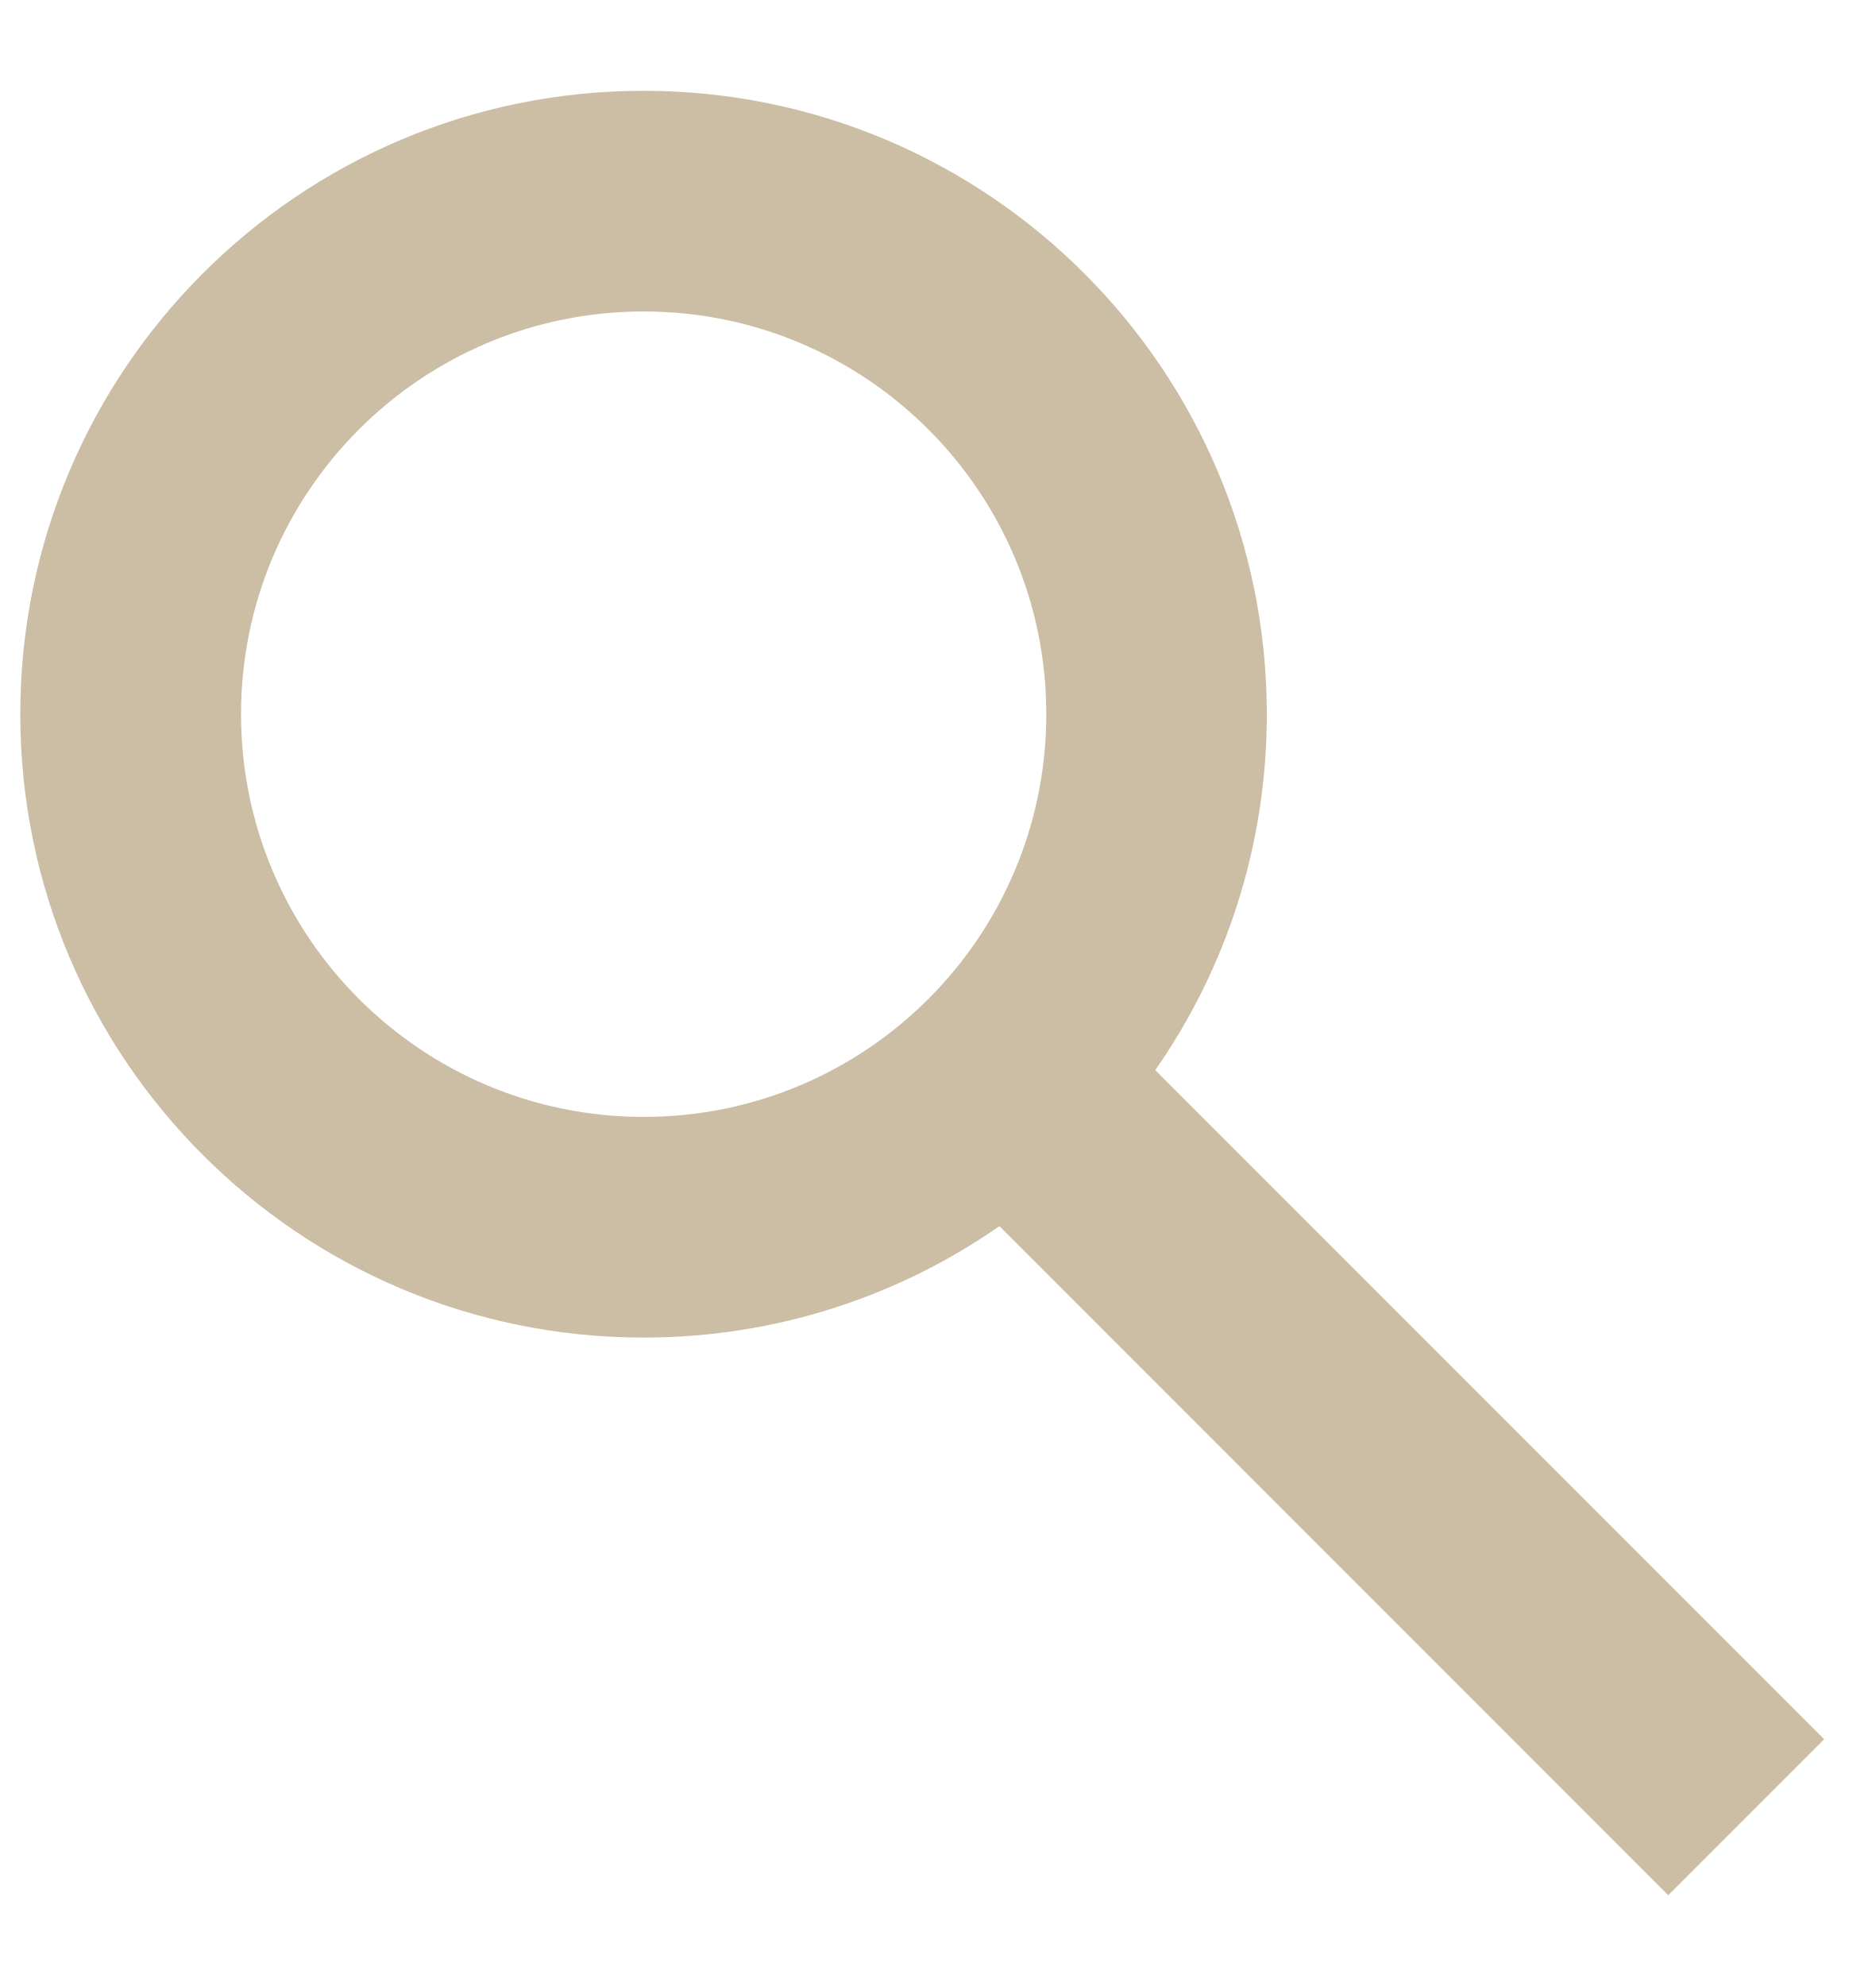
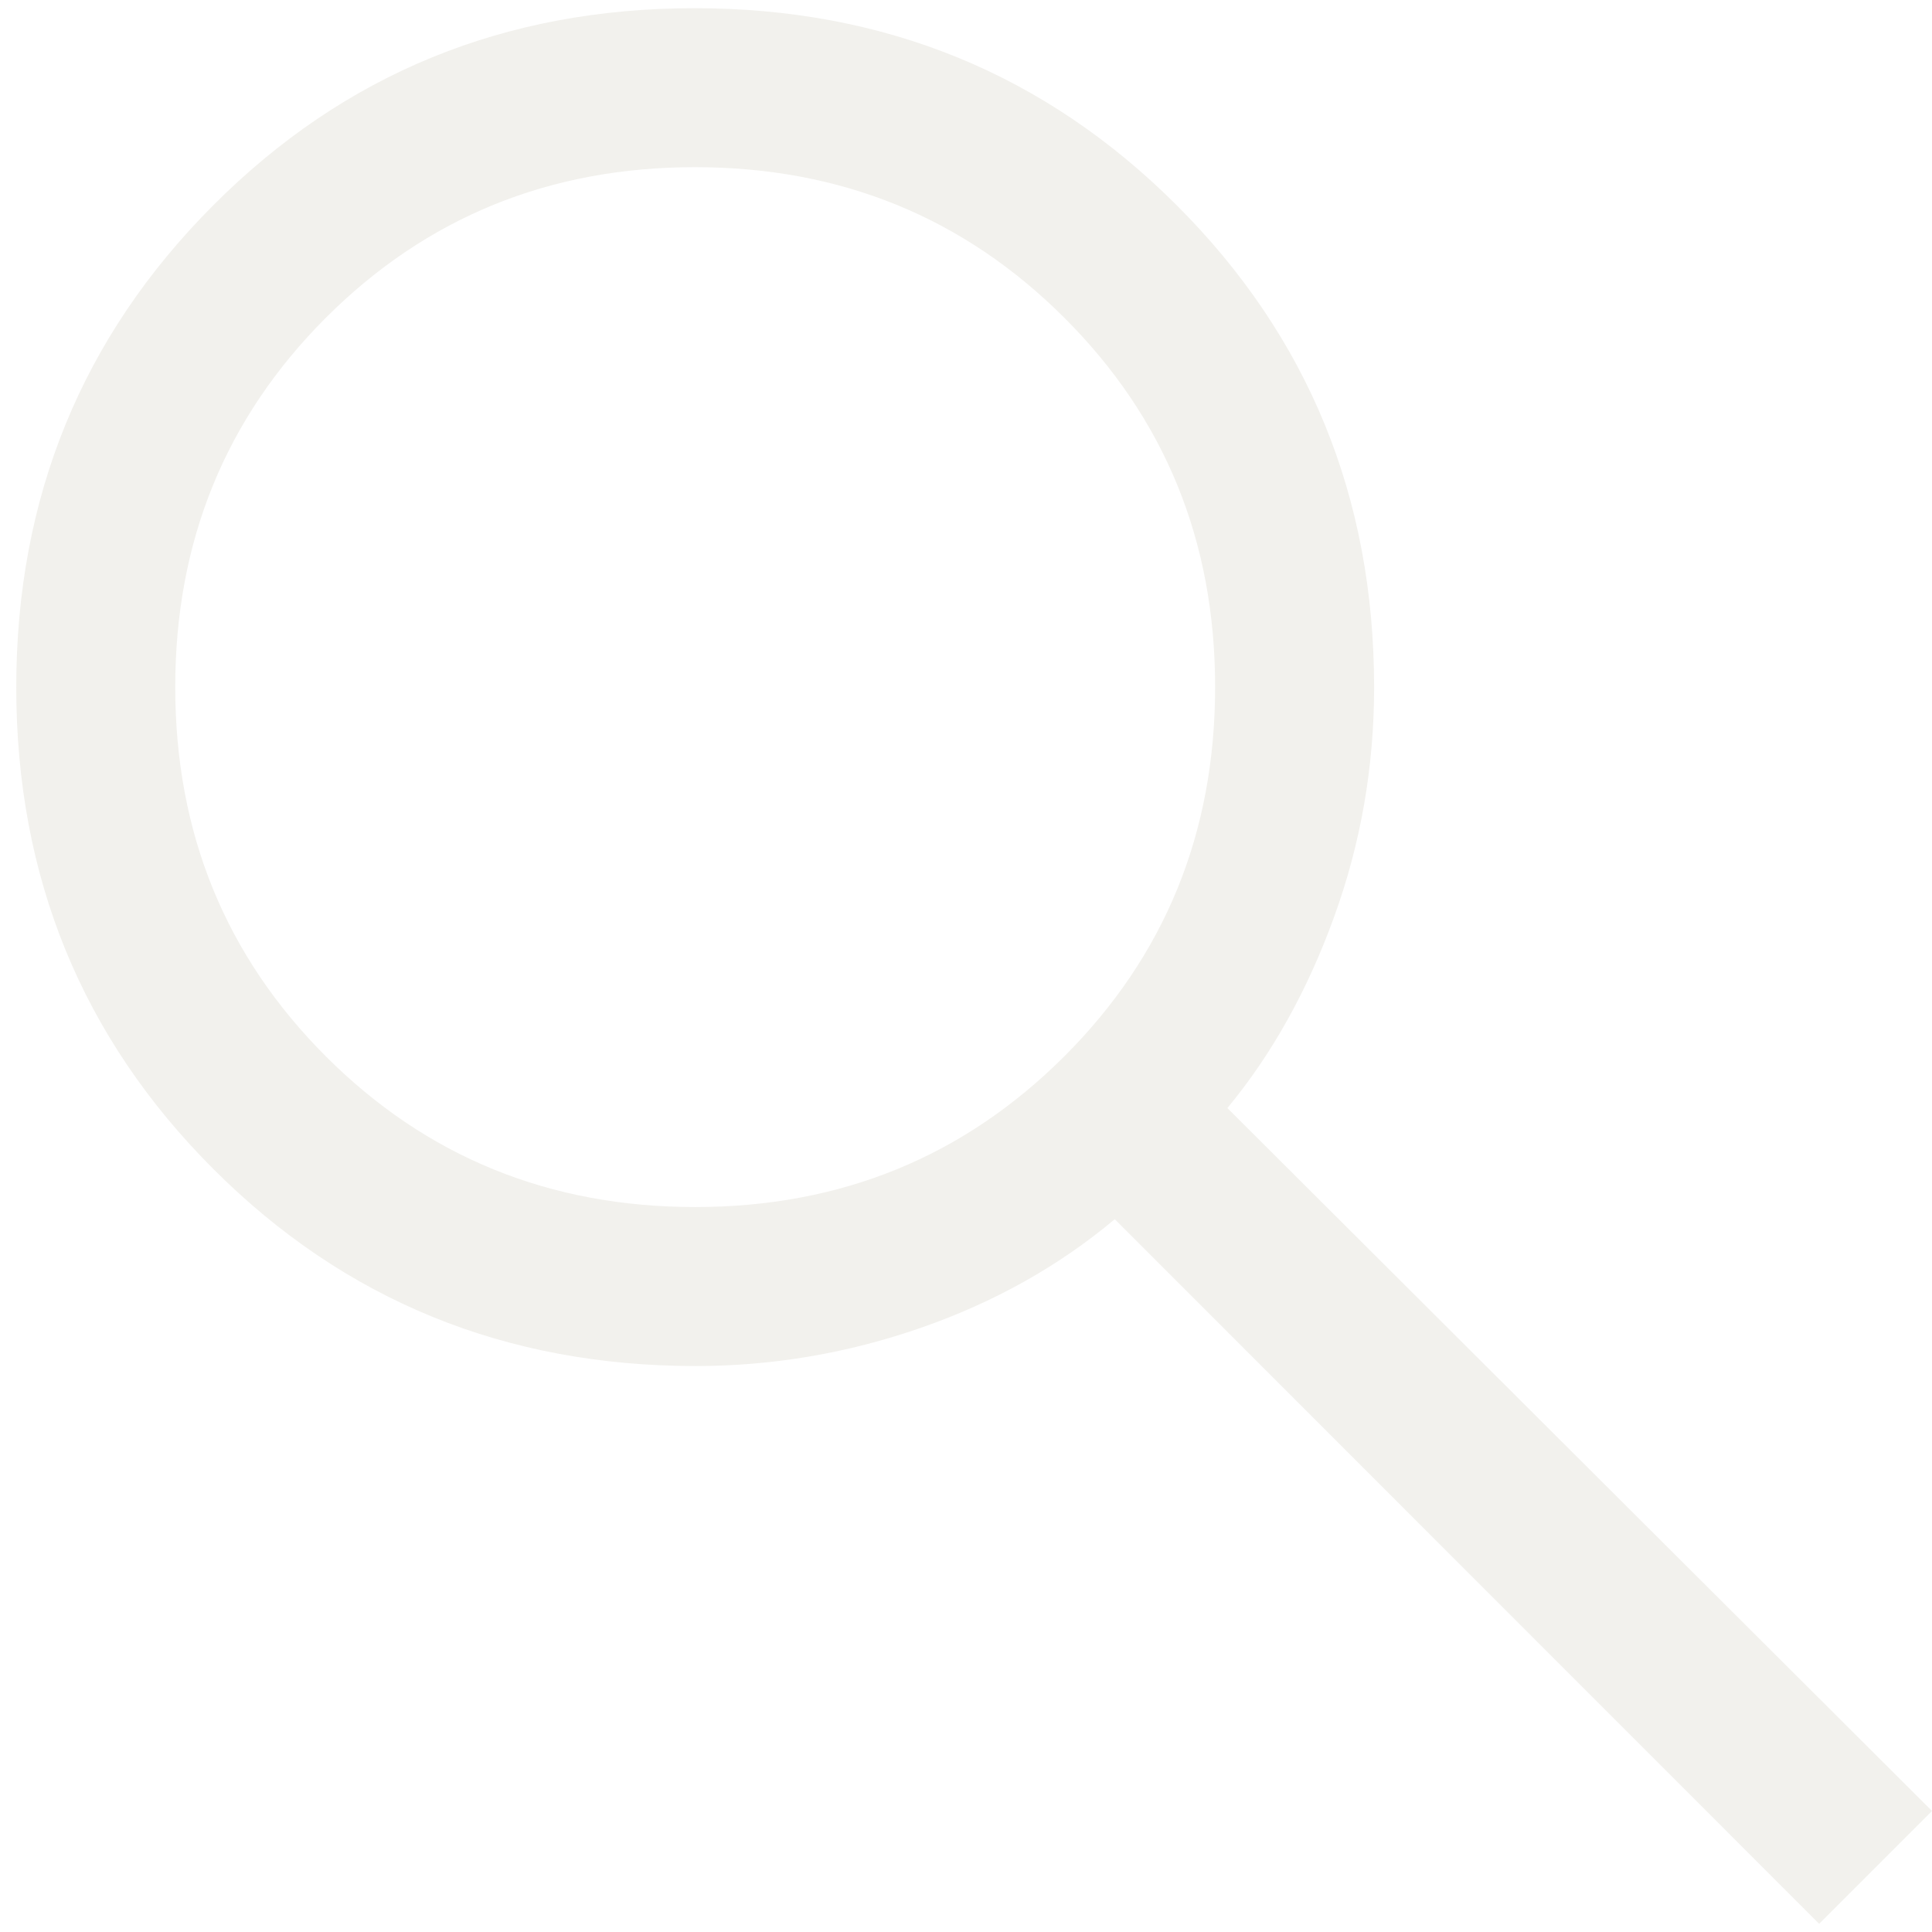
- <svg xmlns="http://www.w3.org/2000/svg" fill="none" height="18" viewBox="0 0 17 18" width="17">
-   <path clip-rule="evenodd" d="m9.485 6.473c0 2.016-1.634 3.65-3.65 3.65s-3.65-1.634-3.65-3.65c0-2.016 1.634-3.65 3.65-3.65s3.65 1.634 3.65 3.65zm-.425 4.64c-.915.637-2.026 1.01-3.226 1.01-3.121 0-5.65-2.53-5.65-5.65 0-3.121 2.53-5.65 5.65-5.65s5.65 2.53 5.65 5.65c0 1.199-.373 2.311-1.011 3.226l6.064 6.064-1.414 1.414z" fill="#cbbea5" fill-rule="evenodd" />
+ <svg xmlns="http://www.w3.org/2000/svg" width="17" height="17" viewBox="0 0 17 17" fill="none">
+   <path d="M16.007 16.928L9.809 10.728C9.316 11.141 8.747 11.46 8.102 11.684C7.457 11.908 6.797 12.02 6.121 12.02C4.447 12.02 3.032 11.442 1.877 10.286C0.721 9.13 0.143 7.717 0.143 6.048C0.143 4.379 0.72 2.966 1.875 1.808C3.029 0.65 4.441 0.072 6.112 0.072C7.783 0.072 9.197 0.65 10.355 1.807C11.512 2.964 12.091 4.378 12.091 6.049C12.091 6.747 11.974 7.42 11.739 8.068C11.505 8.715 11.192 9.276 10.8 9.75L17 15.935L16.007 16.928ZM6.117 10.621C7.397 10.621 8.48 10.179 9.365 9.295C10.25 8.411 10.692 7.328 10.692 6.045C10.692 4.762 10.25 3.679 9.365 2.796C8.48 1.912 7.397 1.471 6.115 1.471C4.833 1.471 3.751 1.913 2.867 2.796C1.984 3.68 1.542 4.763 1.542 6.046C1.542 7.329 1.984 8.412 2.868 9.296C3.751 10.179 4.835 10.621 6.117 10.621Z" fill="#F2F1ED" />
</svg>
